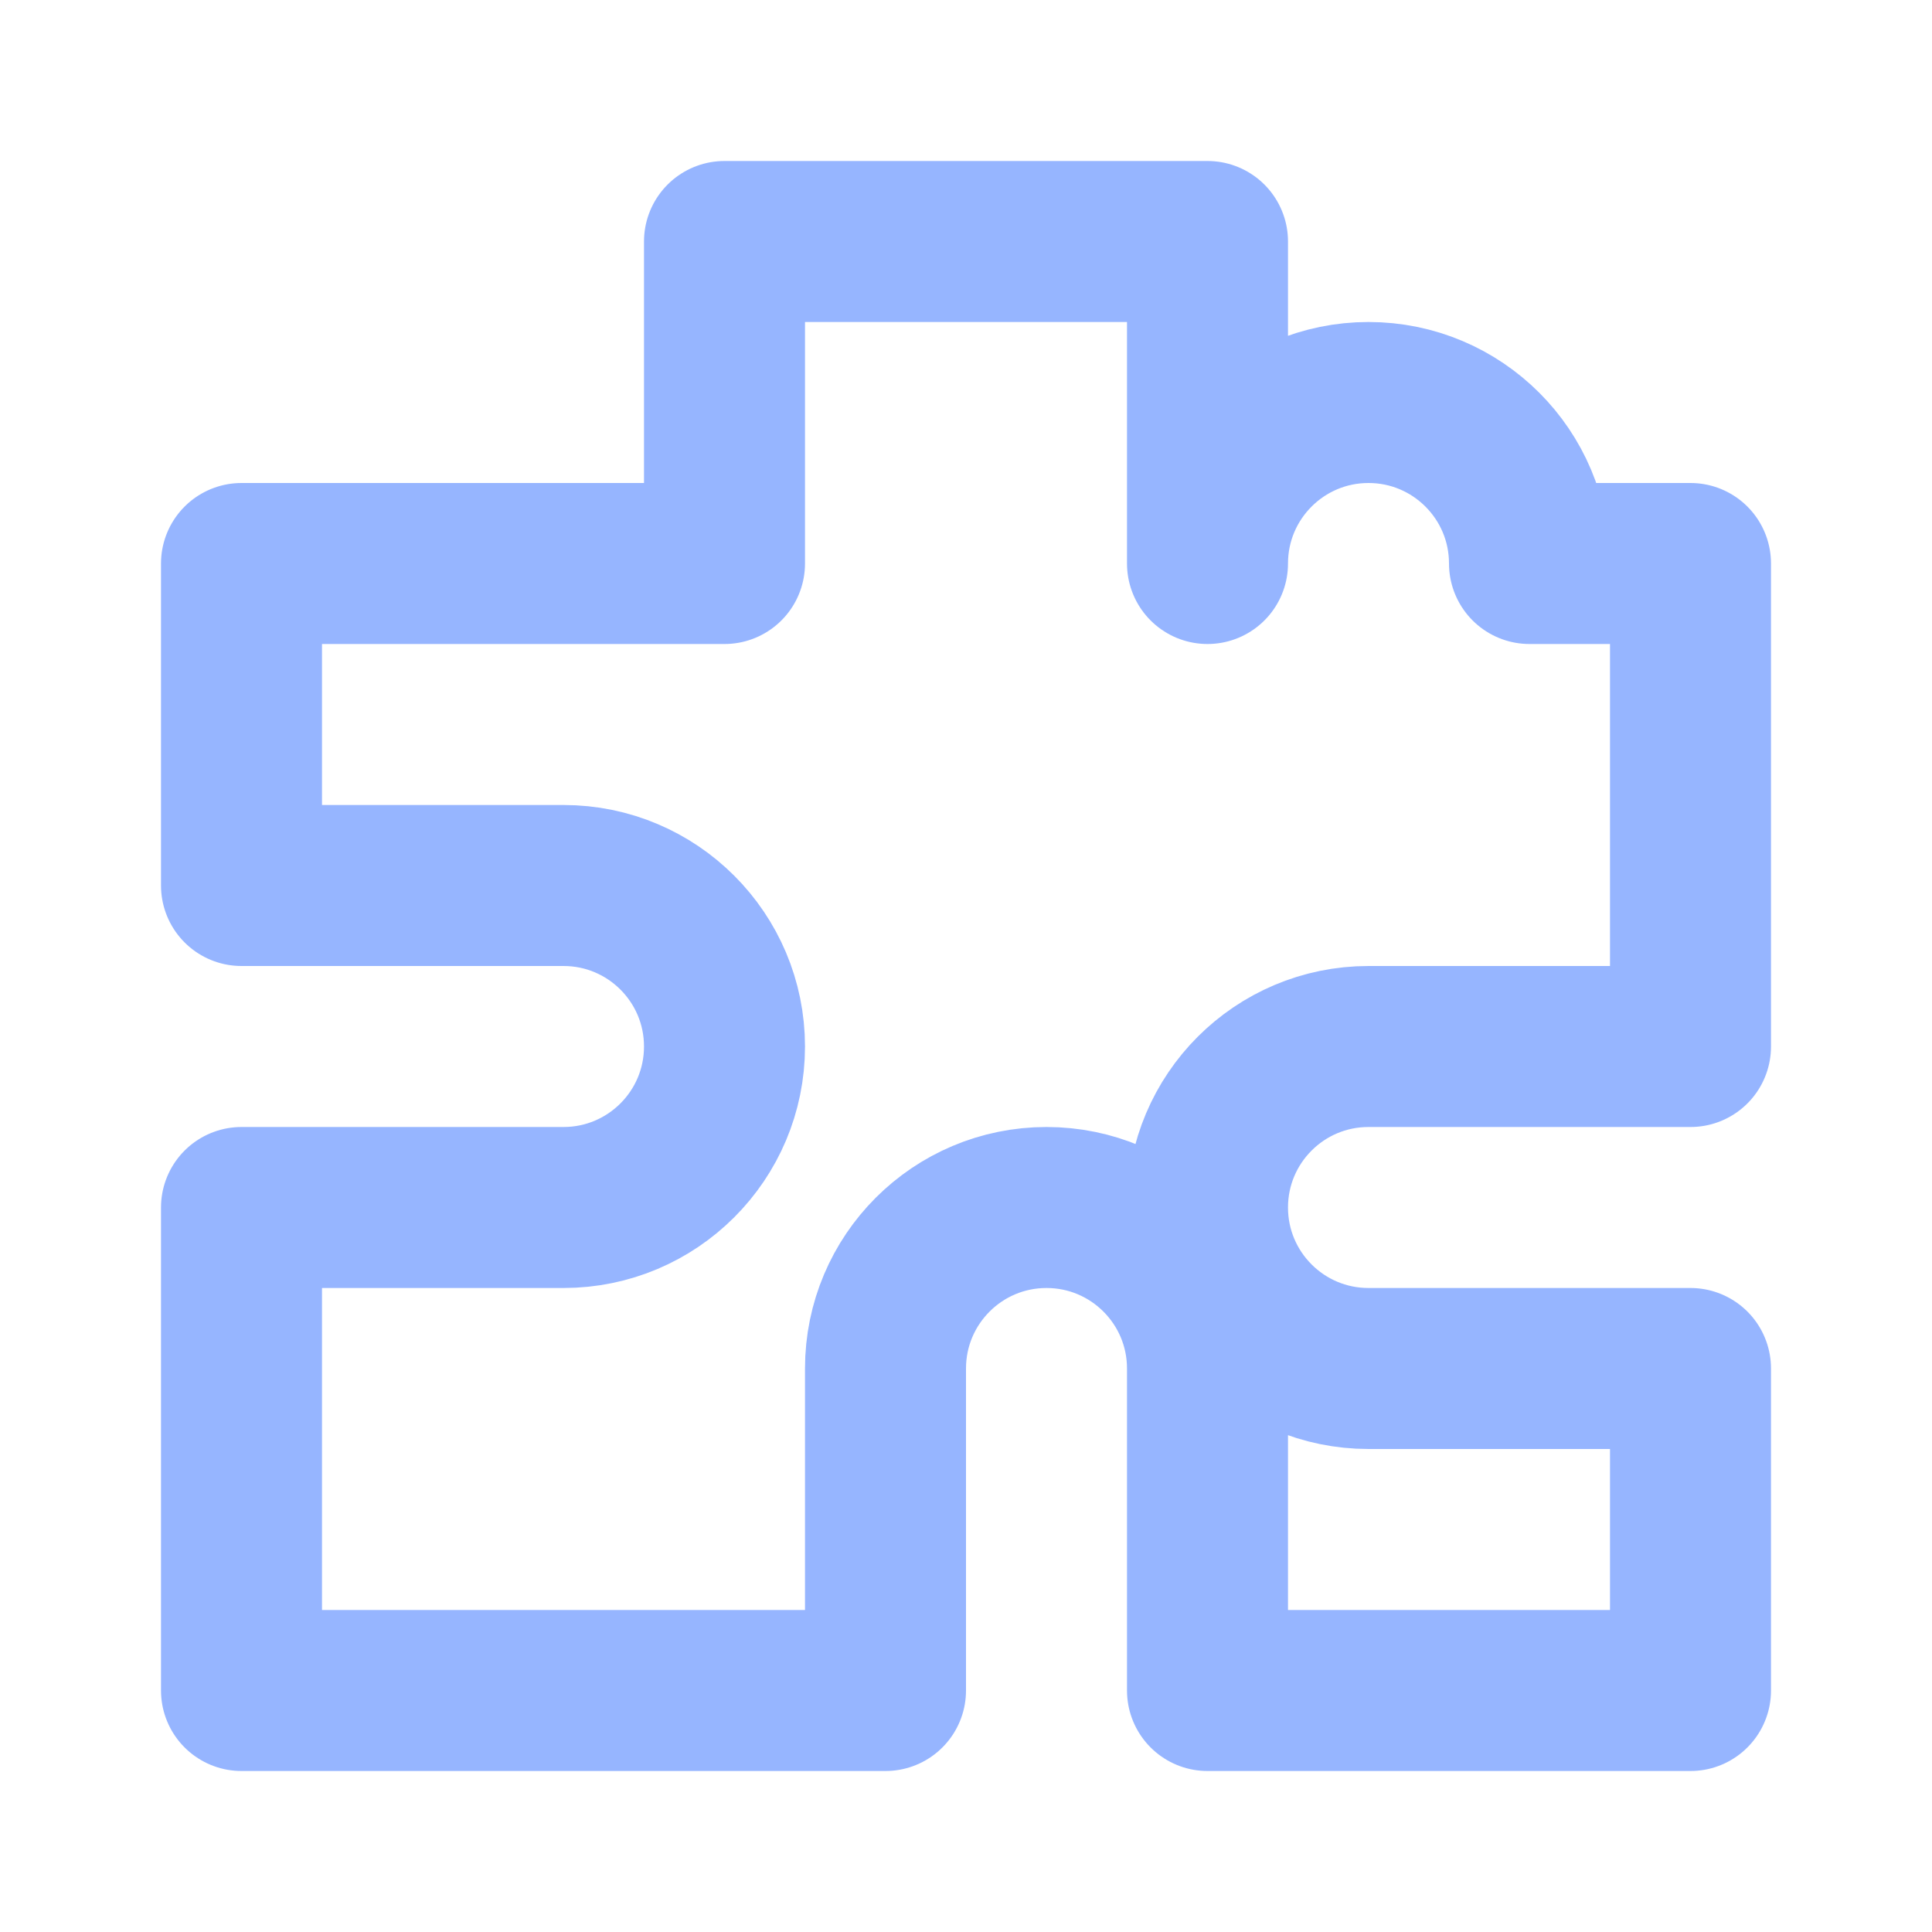
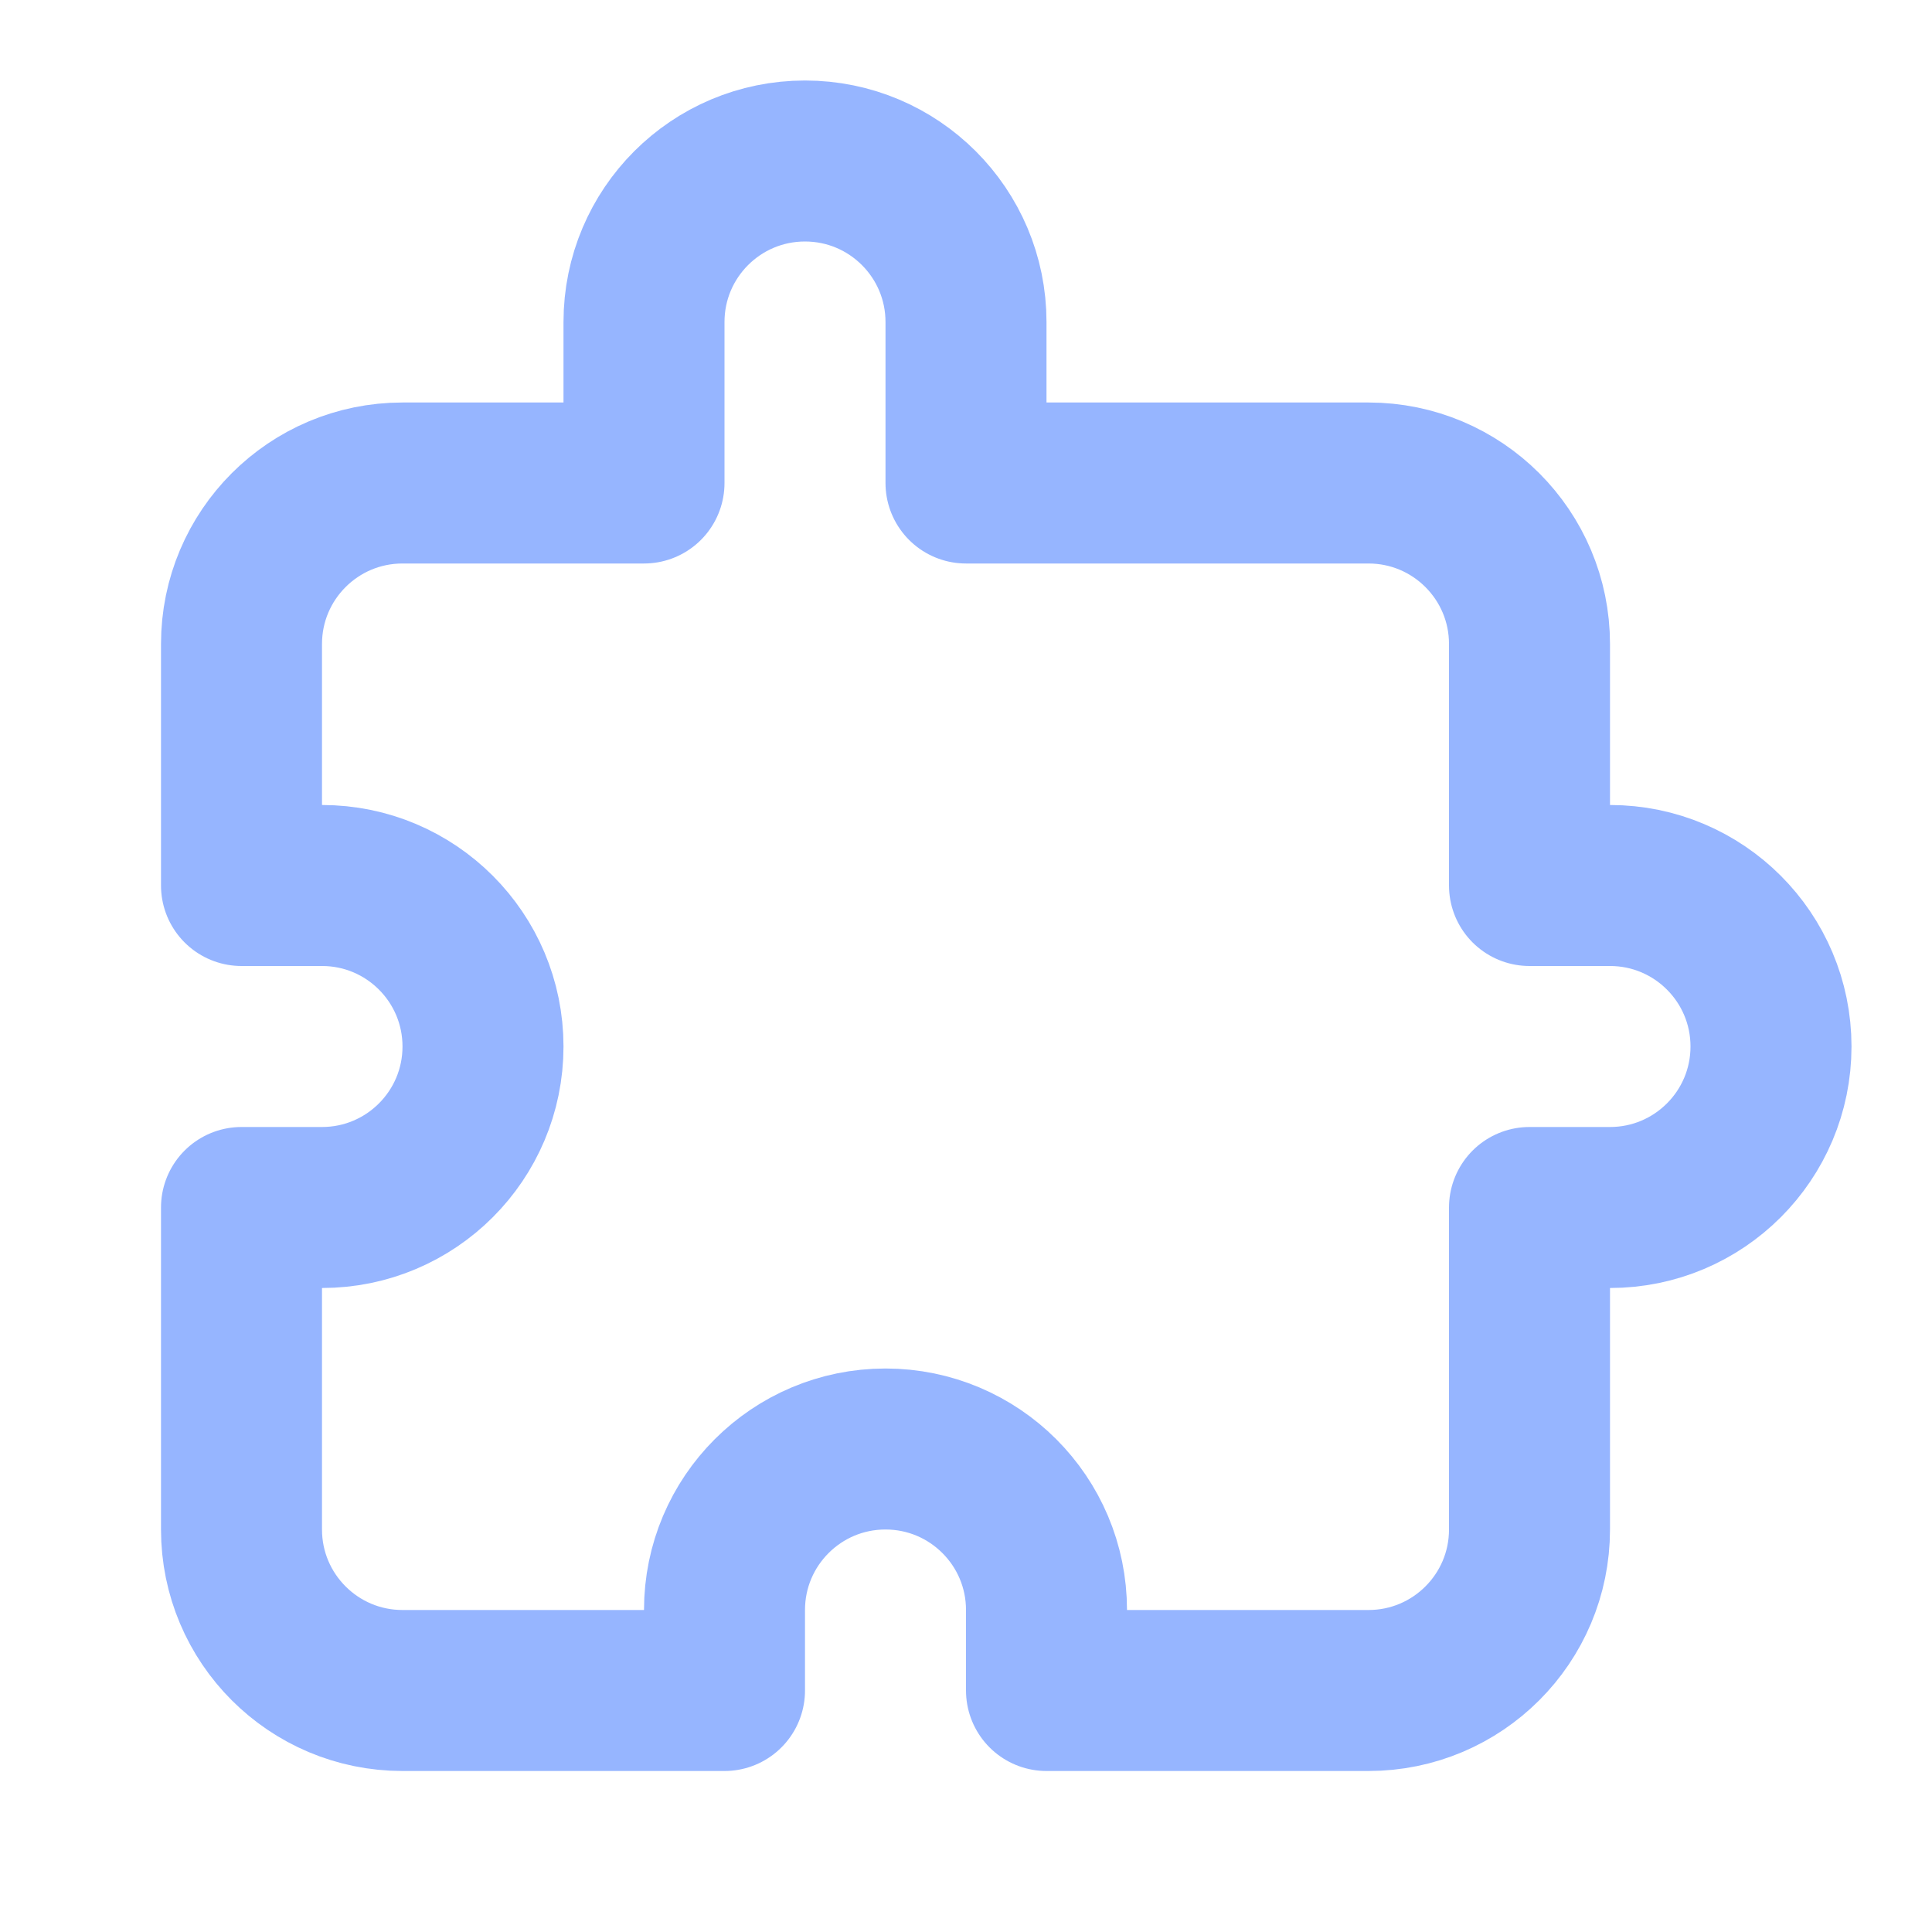
<svg xmlns="http://www.w3.org/2000/svg" width="24" height="24" viewBox="0 0 24 24" fill="none" stroke="#96B5FF" stroke-width="2" stroke-linecap="round" stroke-linejoin="round">
-   <path d="M9 3h6v4a2 2 0 1 1 4 0h2v6h-4a2 2 0 1 0 0 4h4v4h-6v-4a2 2 0 1 0-4 0v4H3v-6h4a2 2 0 1 0 0-4H3V7h6z" />
+   <path d="M8 6H5a2 2 0 0 0-2 2v3h1a2 2 0 0 1 0 4H3v4a2 2 0 0 0 2 2h4v-1a2 2 0 0 1 4 0v1h4a2 2 0 0 0 2-2v-4h1a2 2 0 0 0 0-4h-1V8a2 2 0 0 0-2-2h-5V4a2 2 0 0 0-4 0v2Z" />
</svg>
